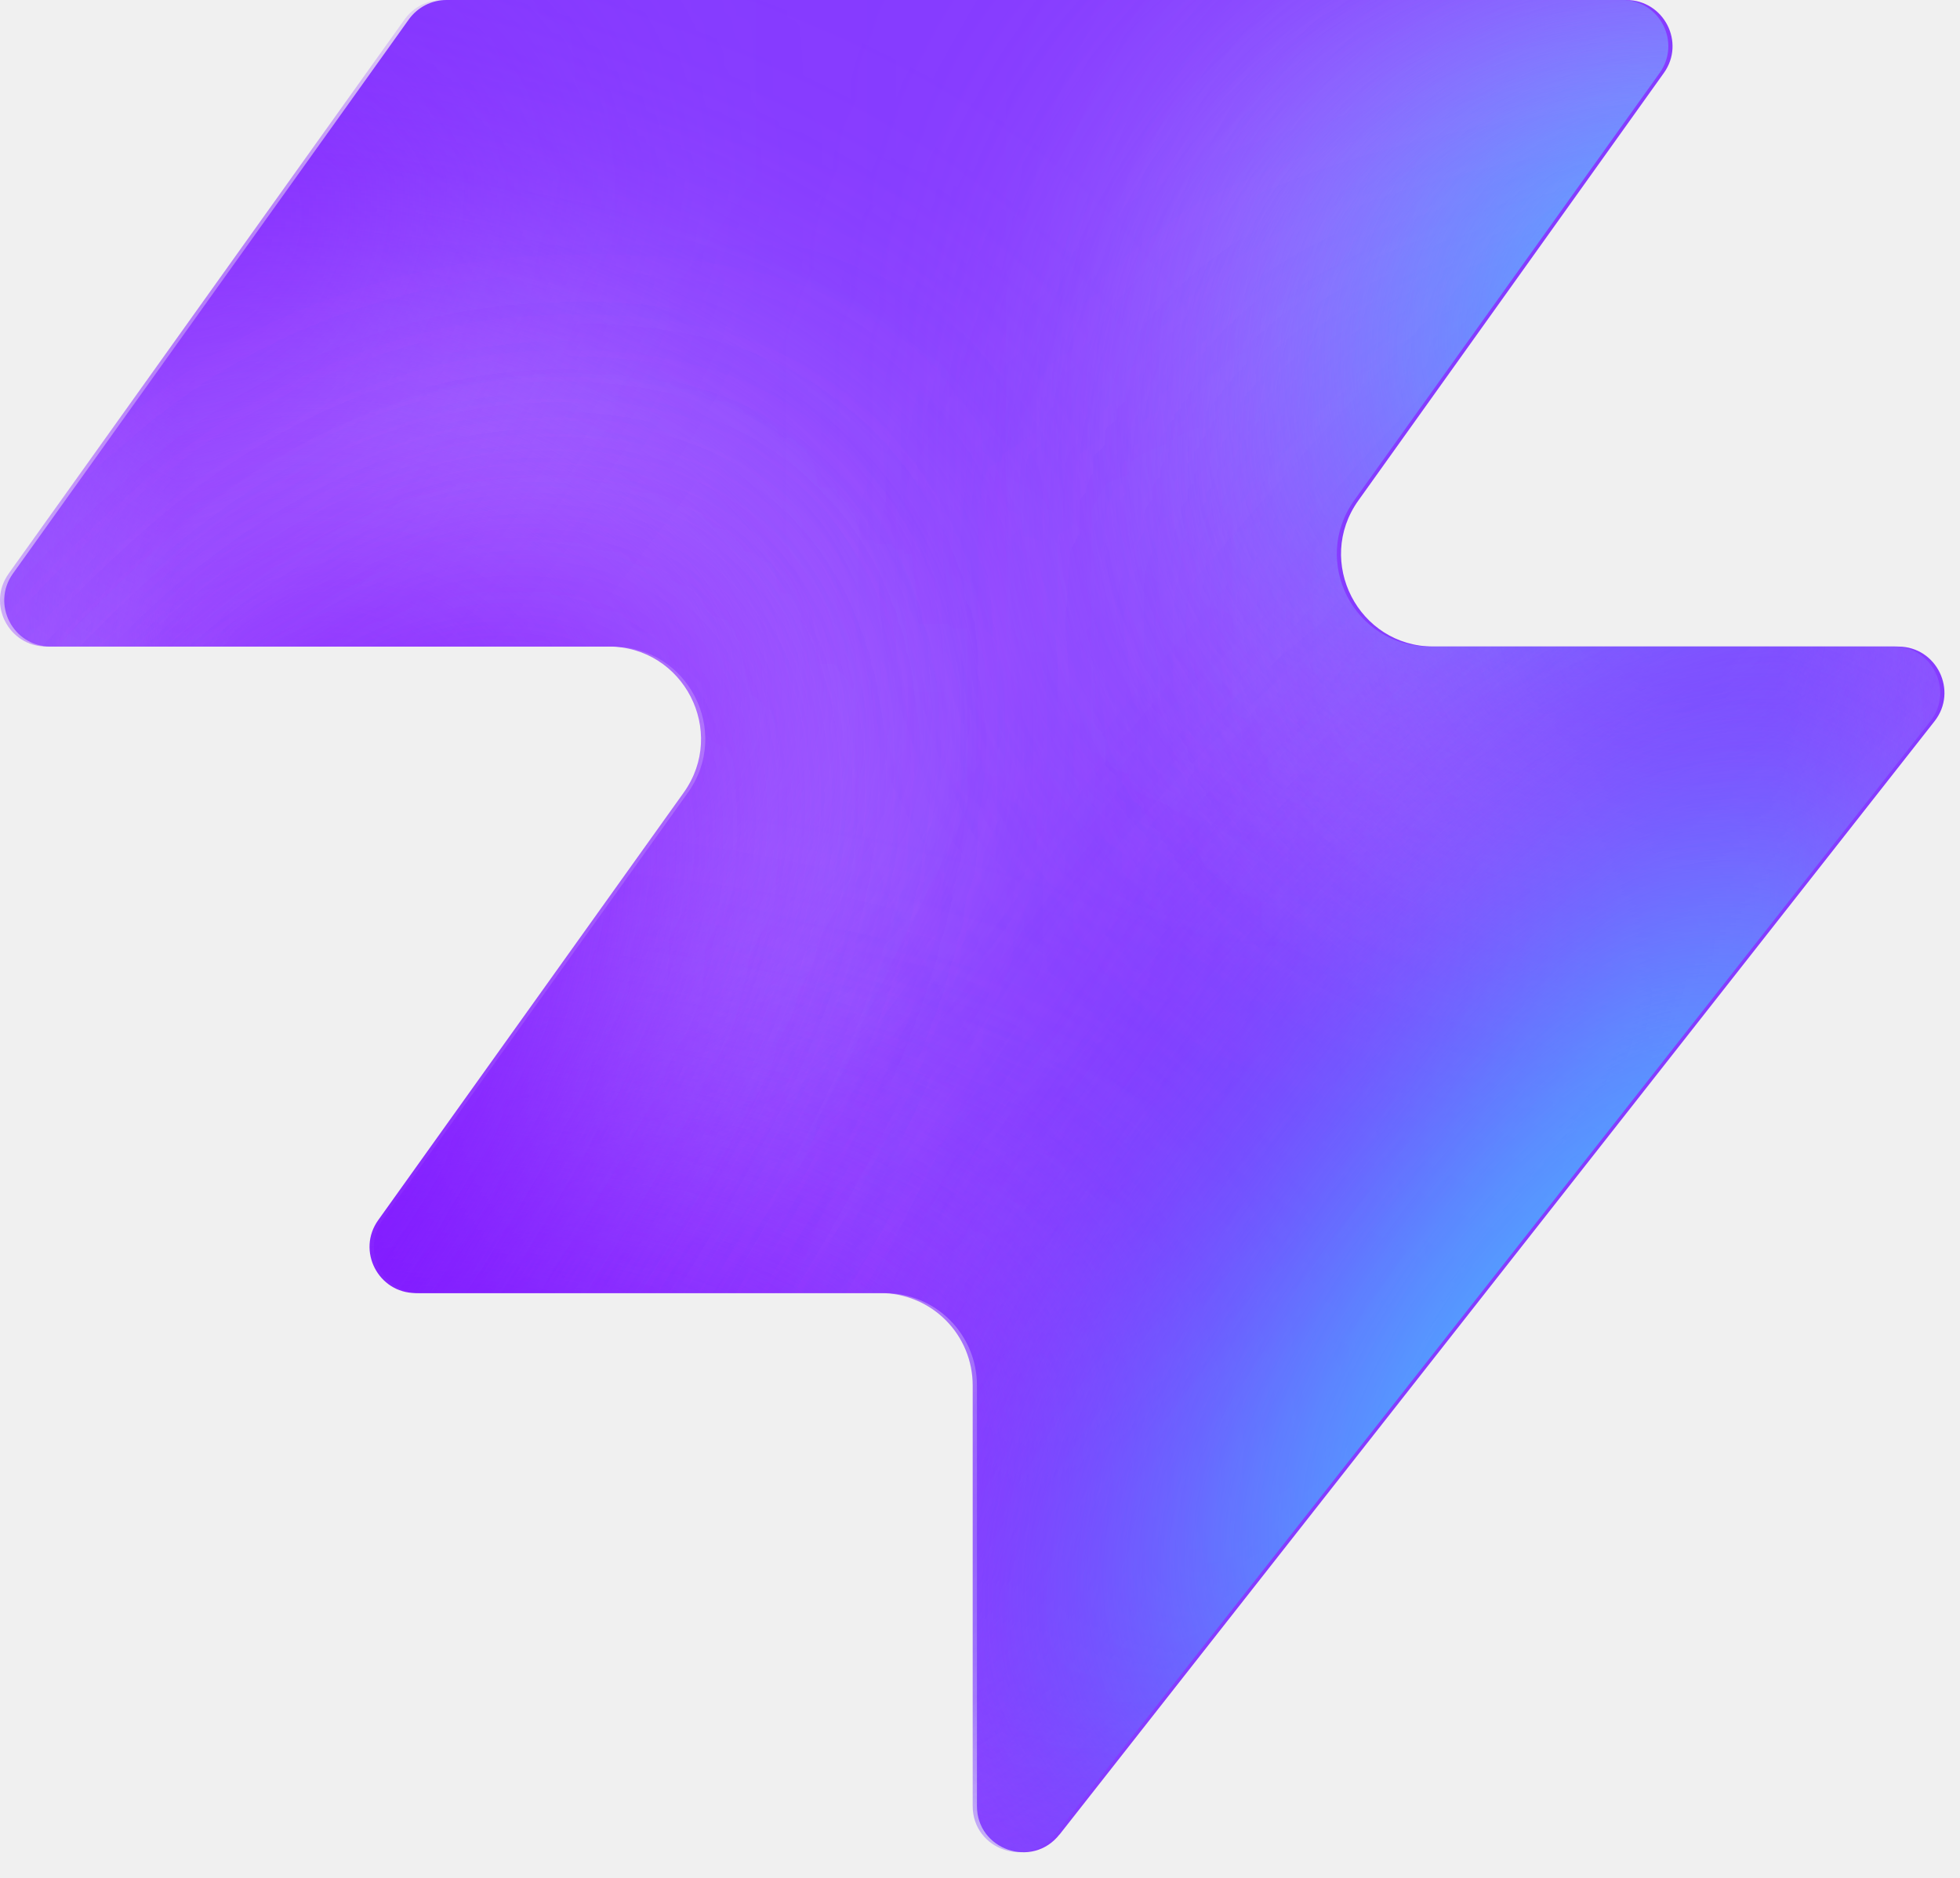
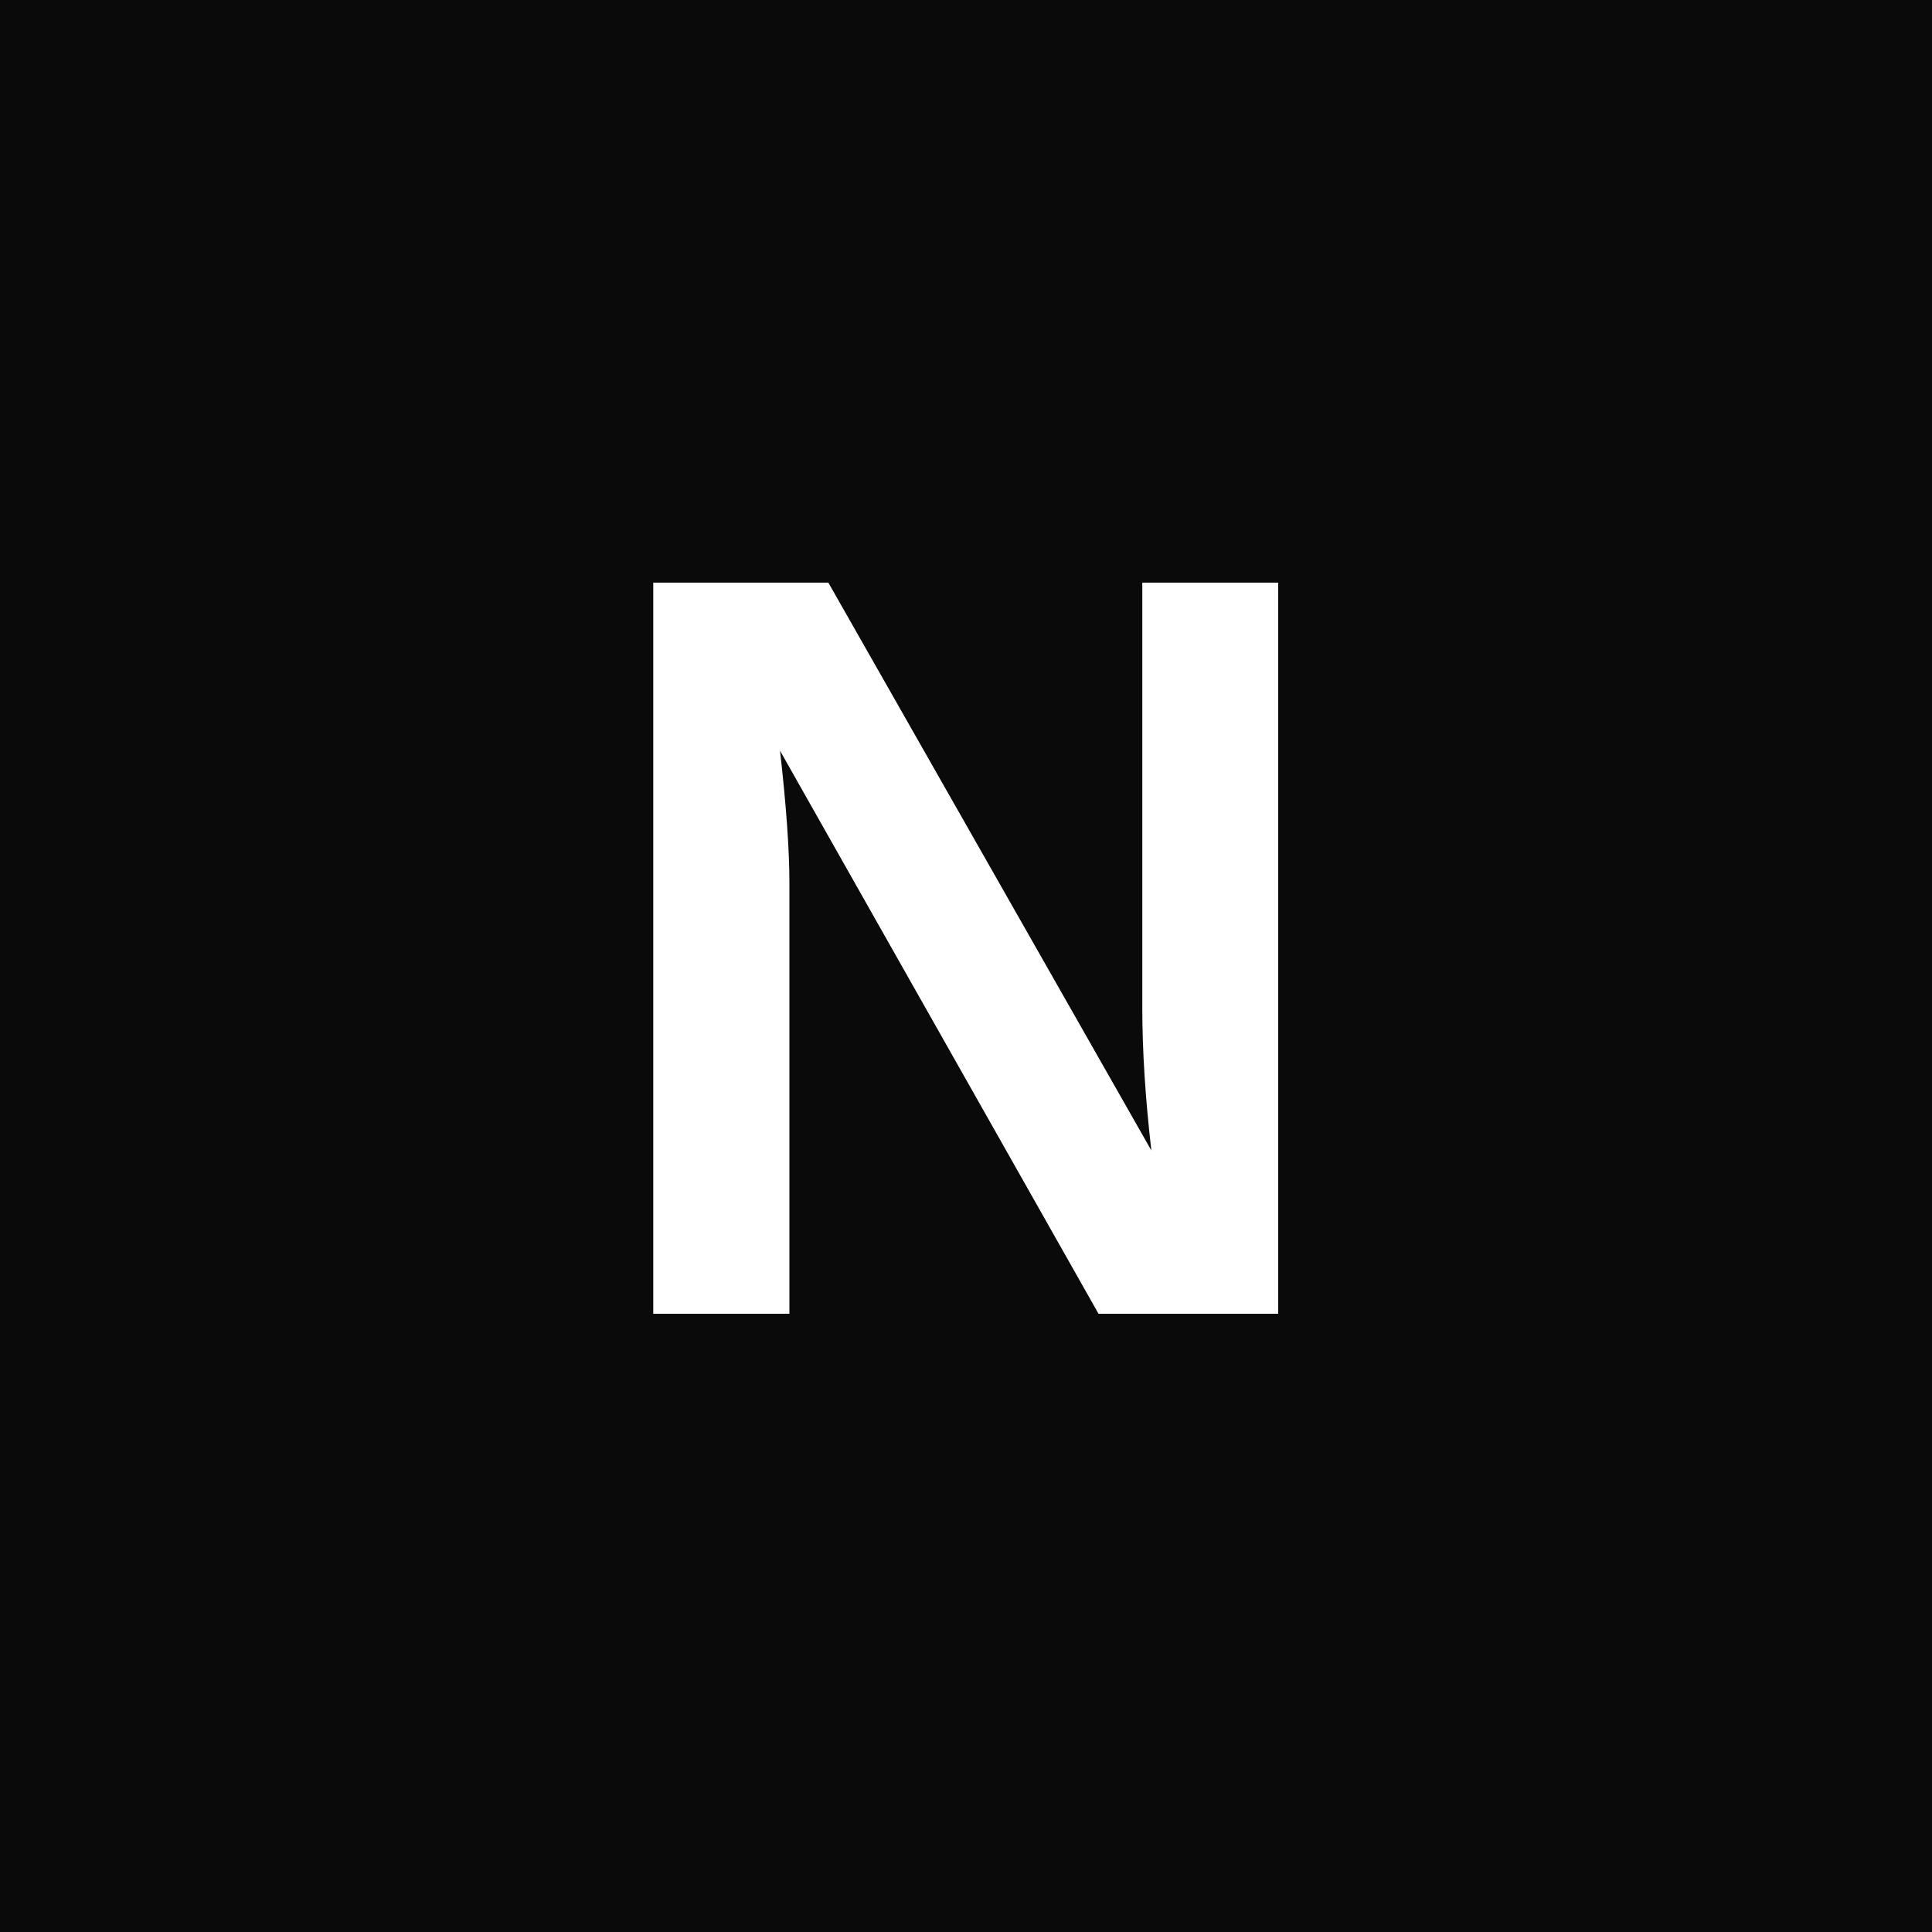
- <svg xmlns="http://www.w3.org/2000/svg" width="48" height="46" fill="none" viewBox="0 0 48 46">
-   <path fill="#863bff" d="M25.946 44.938c-.664.845-2.021.375-2.021-.698V33.937a2.26 2.26 0 0 0-2.262-2.262H10.287c-.92 0-1.456-1.04-.92-1.788l7.48-10.471c1.07-1.497 0-3.578-1.842-3.578H1.237c-.92 0-1.456-1.04-.92-1.788L10.013.474c.214-.297.556-.474.92-.474h28.894c.92 0 1.456 1.04.92 1.788l-7.48 10.471c-1.07 1.498 0 3.579 1.842 3.579h11.377c.943 0 1.473 1.088.89 1.83L25.947 44.94z" style="fill:#863bff;fill:color(display-p3 .525 .23 1);fill-opacity:1" />
-   <mask id="a" width="48" height="46" x="0" y="0" maskUnits="userSpaceOnUse" style="mask-type:alpha">
-     <path fill="#000" d="M25.842 44.938c-.664.844-2.021.375-2.021-.698V33.937a2.26 2.26 0 0 0-2.262-2.262H10.183c-.92 0-1.456-1.04-.92-1.788l7.48-10.471c1.07-1.498 0-3.579-1.842-3.579H1.133c-.92 0-1.456-1.04-.92-1.787L9.91.473c.214-.297.556-.474.92-.474h28.894c.92 0 1.456 1.04.92 1.788l-7.48 10.471c-1.07 1.498 0 3.578 1.842 3.578h11.377c.943 0 1.473 1.088.89 1.832L25.843 44.94z" style="fill:#000;fill-opacity:1" />
-   </mask>
-   <g mask="url(#a)">
-     <g filter="url(#b)">
-       <ellipse cx="5.508" cy="14.704" fill="#ede6ff" rx="5.508" ry="14.704" style="fill:#ede6ff;fill:color(display-p3 .927 .903 1);fill-opacity:1" transform="matrix(.00324 1 1 -.00324 -4.47 31.516)" />
-     </g>
-     <g filter="url(#c)">
-       <ellipse cx="10.399" cy="29.851" fill="#ede6ff" rx="10.399" ry="29.851" style="fill:#ede6ff;fill:color(display-p3 .927 .903 1);fill-opacity:1" transform="matrix(.00324 1 1 -.00324 -39.328 7.883)" />
-     </g>
-     <g filter="url(#d)">
-       <ellipse cx="5.508" cy="30.487" fill="#7e14ff" rx="5.508" ry="30.487" style="fill:#7e14ff;fill:color(display-p3 .492 .077 1);fill-opacity:1" transform="rotate(89.814 -25.913 -14.639)scale(1 -1)" />
-     </g>
-     <g filter="url(#e)">
-       <ellipse cx="5.508" cy="30.599" fill="#7e14ff" rx="5.508" ry="30.599" style="fill:#7e14ff;fill:color(display-p3 .492 .077 1);fill-opacity:1" transform="rotate(89.814 -32.644 -3.334)scale(1 -1)" />
-     </g>
-     <g filter="url(#f)">
-       <ellipse cx="5.508" cy="30.599" fill="#7e14ff" rx="5.508" ry="30.599" style="fill:#7e14ff;fill:color(display-p3 .492 .077 1);fill-opacity:1" transform="matrix(.00324 1 1 -.00324 -34.34 30.47)" />
-     </g>
-     <g filter="url(#g)">
-       <ellipse cx="14.072" cy="22.078" fill="#ede6ff" rx="14.072" ry="22.078" style="fill:#ede6ff;fill:color(display-p3 .927 .903 1);fill-opacity:1" transform="rotate(93.35 24.506 48.493)scale(-1 1)" />
-     </g>
-     <g filter="url(#h)">
-       <ellipse cx="3.47" cy="21.501" fill="#7e14ff" rx="3.47" ry="21.501" style="fill:#7e14ff;fill:color(display-p3 .492 .077 1);fill-opacity:1" transform="rotate(89.009 28.708 47.59)scale(-1 1)" />
-     </g>
-     <g filter="url(#i)">
-       <ellipse cx="3.47" cy="21.501" fill="#7e14ff" rx="3.47" ry="21.501" style="fill:#7e14ff;fill:color(display-p3 .492 .077 1);fill-opacity:1" transform="rotate(89.009 28.708 47.59)scale(-1 1)" />
-     </g>
-     <g filter="url(#j)">
-       <ellipse cx=".387" cy="8.972" fill="#7e14ff" rx="4.407" ry="29.108" style="fill:#7e14ff;fill:color(display-p3 .492 .077 1);fill-opacity:1" transform="rotate(39.51 .387 8.972)" />
-     </g>
-     <g filter="url(#k)">
-       <ellipse cx="47.523" cy="-6.092" fill="#7e14ff" rx="4.407" ry="29.108" style="fill:#7e14ff;fill:color(display-p3 .492 .077 1);fill-opacity:1" transform="rotate(37.892 47.523 -6.092)" />
-     </g>
-     <g filter="url(#l)">
-       <ellipse cx="41.412" cy="6.333" fill="#47bfff" rx="5.971" ry="9.665" style="fill:#47bfff;fill:color(display-p3 .28 .748 1);fill-opacity:1" transform="rotate(37.892 41.412 6.333)" />
-     </g>
-     <g filter="url(#m)">
-       <ellipse cx="-1.879" cy="38.332" fill="#7e14ff" rx="4.407" ry="29.108" style="fill:#7e14ff;fill:color(display-p3 .492 .077 1);fill-opacity:1" transform="rotate(37.892 -1.88 38.332)" />
-     </g>
-     <g filter="url(#n)">
-       <ellipse cx="-1.879" cy="38.332" fill="#7e14ff" rx="4.407" ry="29.108" style="fill:#7e14ff;fill:color(display-p3 .492 .077 1);fill-opacity:1" transform="rotate(37.892 -1.88 38.332)" />
-     </g>
-     <g filter="url(#o)">
-       <ellipse cx="35.651" cy="29.907" fill="#7e14ff" rx="4.407" ry="29.108" style="fill:#7e14ff;fill:color(display-p3 .492 .077 1);fill-opacity:1" transform="rotate(37.892 35.651 29.907)" />
-     </g>
-     <g filter="url(#p)">
-       <ellipse cx="38.418" cy="32.4" fill="#47bfff" rx="5.971" ry="15.297" style="fill:#47bfff;fill:color(display-p3 .28 .748 1);fill-opacity:1" transform="rotate(37.892 38.418 32.4)" />
-     </g>
-   </g>
-   <defs>
-     <filter id="b" width="60.045" height="41.654" x="-19.77" y="16.149" color-interpolation-filters="sRGB" filterUnits="userSpaceOnUse">
-       <feFlood flood-opacity="0" result="BackgroundImageFix" />
-       <feBlend in="SourceGraphic" in2="BackgroundImageFix" result="shape" />
-       <feGaussianBlur result="effect1_foregroundBlur_2002_17158" stdDeviation="7.659" />
-     </filter>
-     <filter id="c" width="90.34" height="51.437" x="-54.613" y="-7.533" color-interpolation-filters="sRGB" filterUnits="userSpaceOnUse">
-       <feFlood flood-opacity="0" result="BackgroundImageFix" />
-       <feBlend in="SourceGraphic" in2="BackgroundImageFix" result="shape" />
-       <feGaussianBlur result="effect1_foregroundBlur_2002_17158" stdDeviation="7.659" />
-     </filter>
-     <filter id="d" width="79.355" height="29.4" x="-49.64" y="2.03" color-interpolation-filters="sRGB" filterUnits="userSpaceOnUse">
-       <feFlood flood-opacity="0" result="BackgroundImageFix" />
-       <feBlend in="SourceGraphic" in2="BackgroundImageFix" result="shape" />
-       <feGaussianBlur result="effect1_foregroundBlur_2002_17158" stdDeviation="4.596" />
-     </filter>
-     <filter id="e" width="79.579" height="29.4" x="-45.045" y="20.029" color-interpolation-filters="sRGB" filterUnits="userSpaceOnUse">
-       <feFlood flood-opacity="0" result="BackgroundImageFix" />
-       <feBlend in="SourceGraphic" in2="BackgroundImageFix" result="shape" />
-       <feGaussianBlur result="effect1_foregroundBlur_2002_17158" stdDeviation="4.596" />
-     </filter>
-     <filter id="f" width="79.579" height="29.4" x="-43.513" y="21.178" color-interpolation-filters="sRGB" filterUnits="userSpaceOnUse">
-       <feFlood flood-opacity="0" result="BackgroundImageFix" />
-       <feBlend in="SourceGraphic" in2="BackgroundImageFix" result="shape" />
-       <feGaussianBlur result="effect1_foregroundBlur_2002_17158" stdDeviation="4.596" />
-     </filter>
-     <filter id="g" width="74.749" height="58.852" x="15.756" y="-17.901" color-interpolation-filters="sRGB" filterUnits="userSpaceOnUse">
-       <feFlood flood-opacity="0" result="BackgroundImageFix" />
-       <feBlend in="SourceGraphic" in2="BackgroundImageFix" result="shape" />
-       <feGaussianBlur result="effect1_foregroundBlur_2002_17158" stdDeviation="7.659" />
-     </filter>
-     <filter id="h" width="61.377" height="25.362" x="23.548" y="2.284" color-interpolation-filters="sRGB" filterUnits="userSpaceOnUse">
-       <feFlood flood-opacity="0" result="BackgroundImageFix" />
-       <feBlend in="SourceGraphic" in2="BackgroundImageFix" result="shape" />
-       <feGaussianBlur result="effect1_foregroundBlur_2002_17158" stdDeviation="4.596" />
-     </filter>
-     <filter id="i" width="61.377" height="25.362" x="23.548" y="2.284" color-interpolation-filters="sRGB" filterUnits="userSpaceOnUse">
-       <feFlood flood-opacity="0" result="BackgroundImageFix" />
-       <feBlend in="SourceGraphic" in2="BackgroundImageFix" result="shape" />
-       <feGaussianBlur result="effect1_foregroundBlur_2002_17158" stdDeviation="4.596" />
-     </filter>
-     <filter id="j" width="56.045" height="63.649" x="-27.636" y="-22.853" color-interpolation-filters="sRGB" filterUnits="userSpaceOnUse">
-       <feFlood flood-opacity="0" result="BackgroundImageFix" />
-       <feBlend in="SourceGraphic" in2="BackgroundImageFix" result="shape" />
-       <feGaussianBlur result="effect1_foregroundBlur_2002_17158" stdDeviation="4.596" />
-     </filter>
-     <filter id="k" width="54.814" height="64.646" x="20.116" y="-38.415" color-interpolation-filters="sRGB" filterUnits="userSpaceOnUse">
-       <feFlood flood-opacity="0" result="BackgroundImageFix" />
-       <feBlend in="SourceGraphic" in2="BackgroundImageFix" result="shape" />
-       <feGaussianBlur result="effect1_foregroundBlur_2002_17158" stdDeviation="4.596" />
-     </filter>
-     <filter id="l" width="33.541" height="35.313" x="24.641" y="-11.323" color-interpolation-filters="sRGB" filterUnits="userSpaceOnUse">
-       <feFlood flood-opacity="0" result="BackgroundImageFix" />
-       <feBlend in="SourceGraphic" in2="BackgroundImageFix" result="shape" />
-       <feGaussianBlur result="effect1_foregroundBlur_2002_17158" stdDeviation="4.596" />
-     </filter>
-     <filter id="m" width="54.814" height="64.646" x="-29.286" y="6.009" color-interpolation-filters="sRGB" filterUnits="userSpaceOnUse">
-       <feFlood flood-opacity="0" result="BackgroundImageFix" />
-       <feBlend in="SourceGraphic" in2="BackgroundImageFix" result="shape" />
-       <feGaussianBlur result="effect1_foregroundBlur_2002_17158" stdDeviation="4.596" />
-     </filter>
-     <filter id="n" width="54.814" height="64.646" x="-29.286" y="6.009" color-interpolation-filters="sRGB" filterUnits="userSpaceOnUse">
-       <feFlood flood-opacity="0" result="BackgroundImageFix" />
-       <feBlend in="SourceGraphic" in2="BackgroundImageFix" result="shape" />
-       <feGaussianBlur result="effect1_foregroundBlur_2002_17158" stdDeviation="4.596" />
-     </filter>
-     <filter id="o" width="54.814" height="64.646" x="8.244" y="-2.416" color-interpolation-filters="sRGB" filterUnits="userSpaceOnUse">
-       <feFlood flood-opacity="0" result="BackgroundImageFix" />
-       <feBlend in="SourceGraphic" in2="BackgroundImageFix" result="shape" />
-       <feGaussianBlur result="effect1_foregroundBlur_2002_17158" stdDeviation="4.596" />
-     </filter>
-     <filter id="p" width="39.409" height="43.623" x="18.713" y="10.588" color-interpolation-filters="sRGB" filterUnits="userSpaceOnUse">
-       <feFlood flood-opacity="0" result="BackgroundImageFix" />
-       <feBlend in="SourceGraphic" in2="BackgroundImageFix" result="shape" />
-       <feGaussianBlur result="effect1_foregroundBlur_2002_17158" stdDeviation="4.596" />
-     </filter>
-   </defs>
+ <svg xmlns="http://www.w3.org/2000/svg" viewBox="0 0 100 100">
+   <rect width="100" height="100" fill="#0A0A0A" />
+   <text x="50" y="68" font-family="Arial, sans-serif" font-size="55" font-weight="bold" fill="#FFFFFF" text-anchor="middle">N</text>
</svg>
